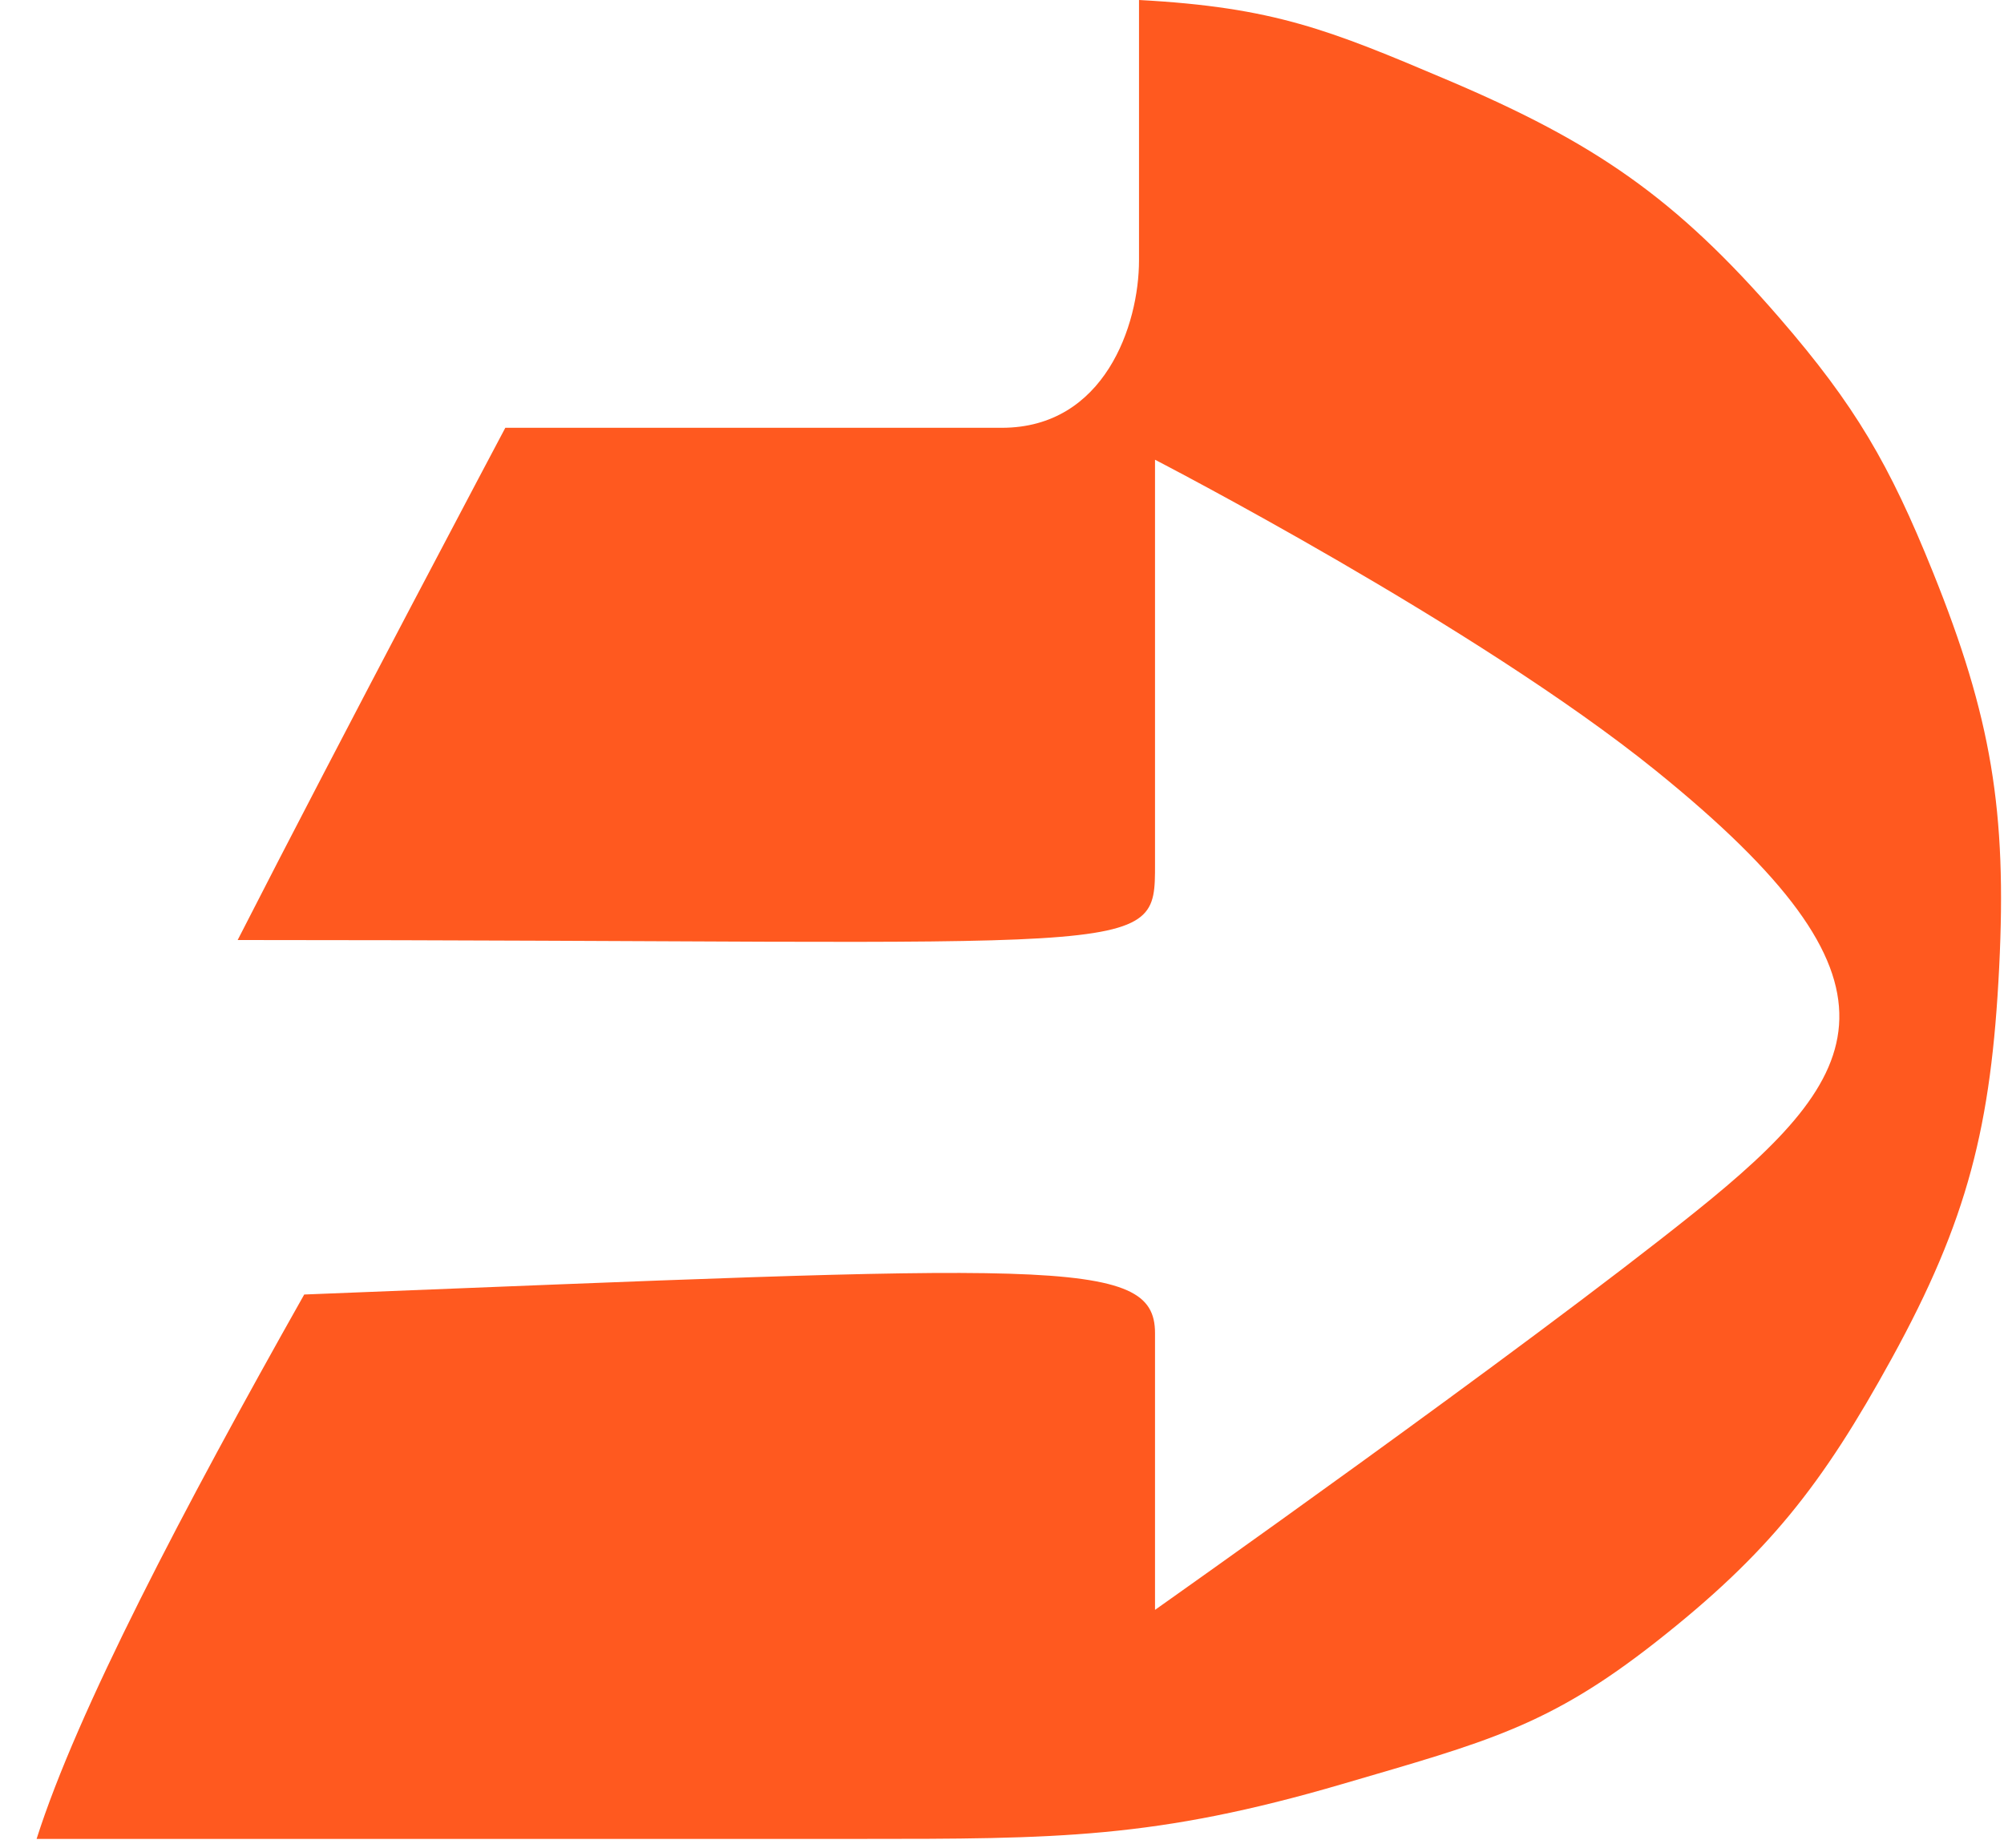
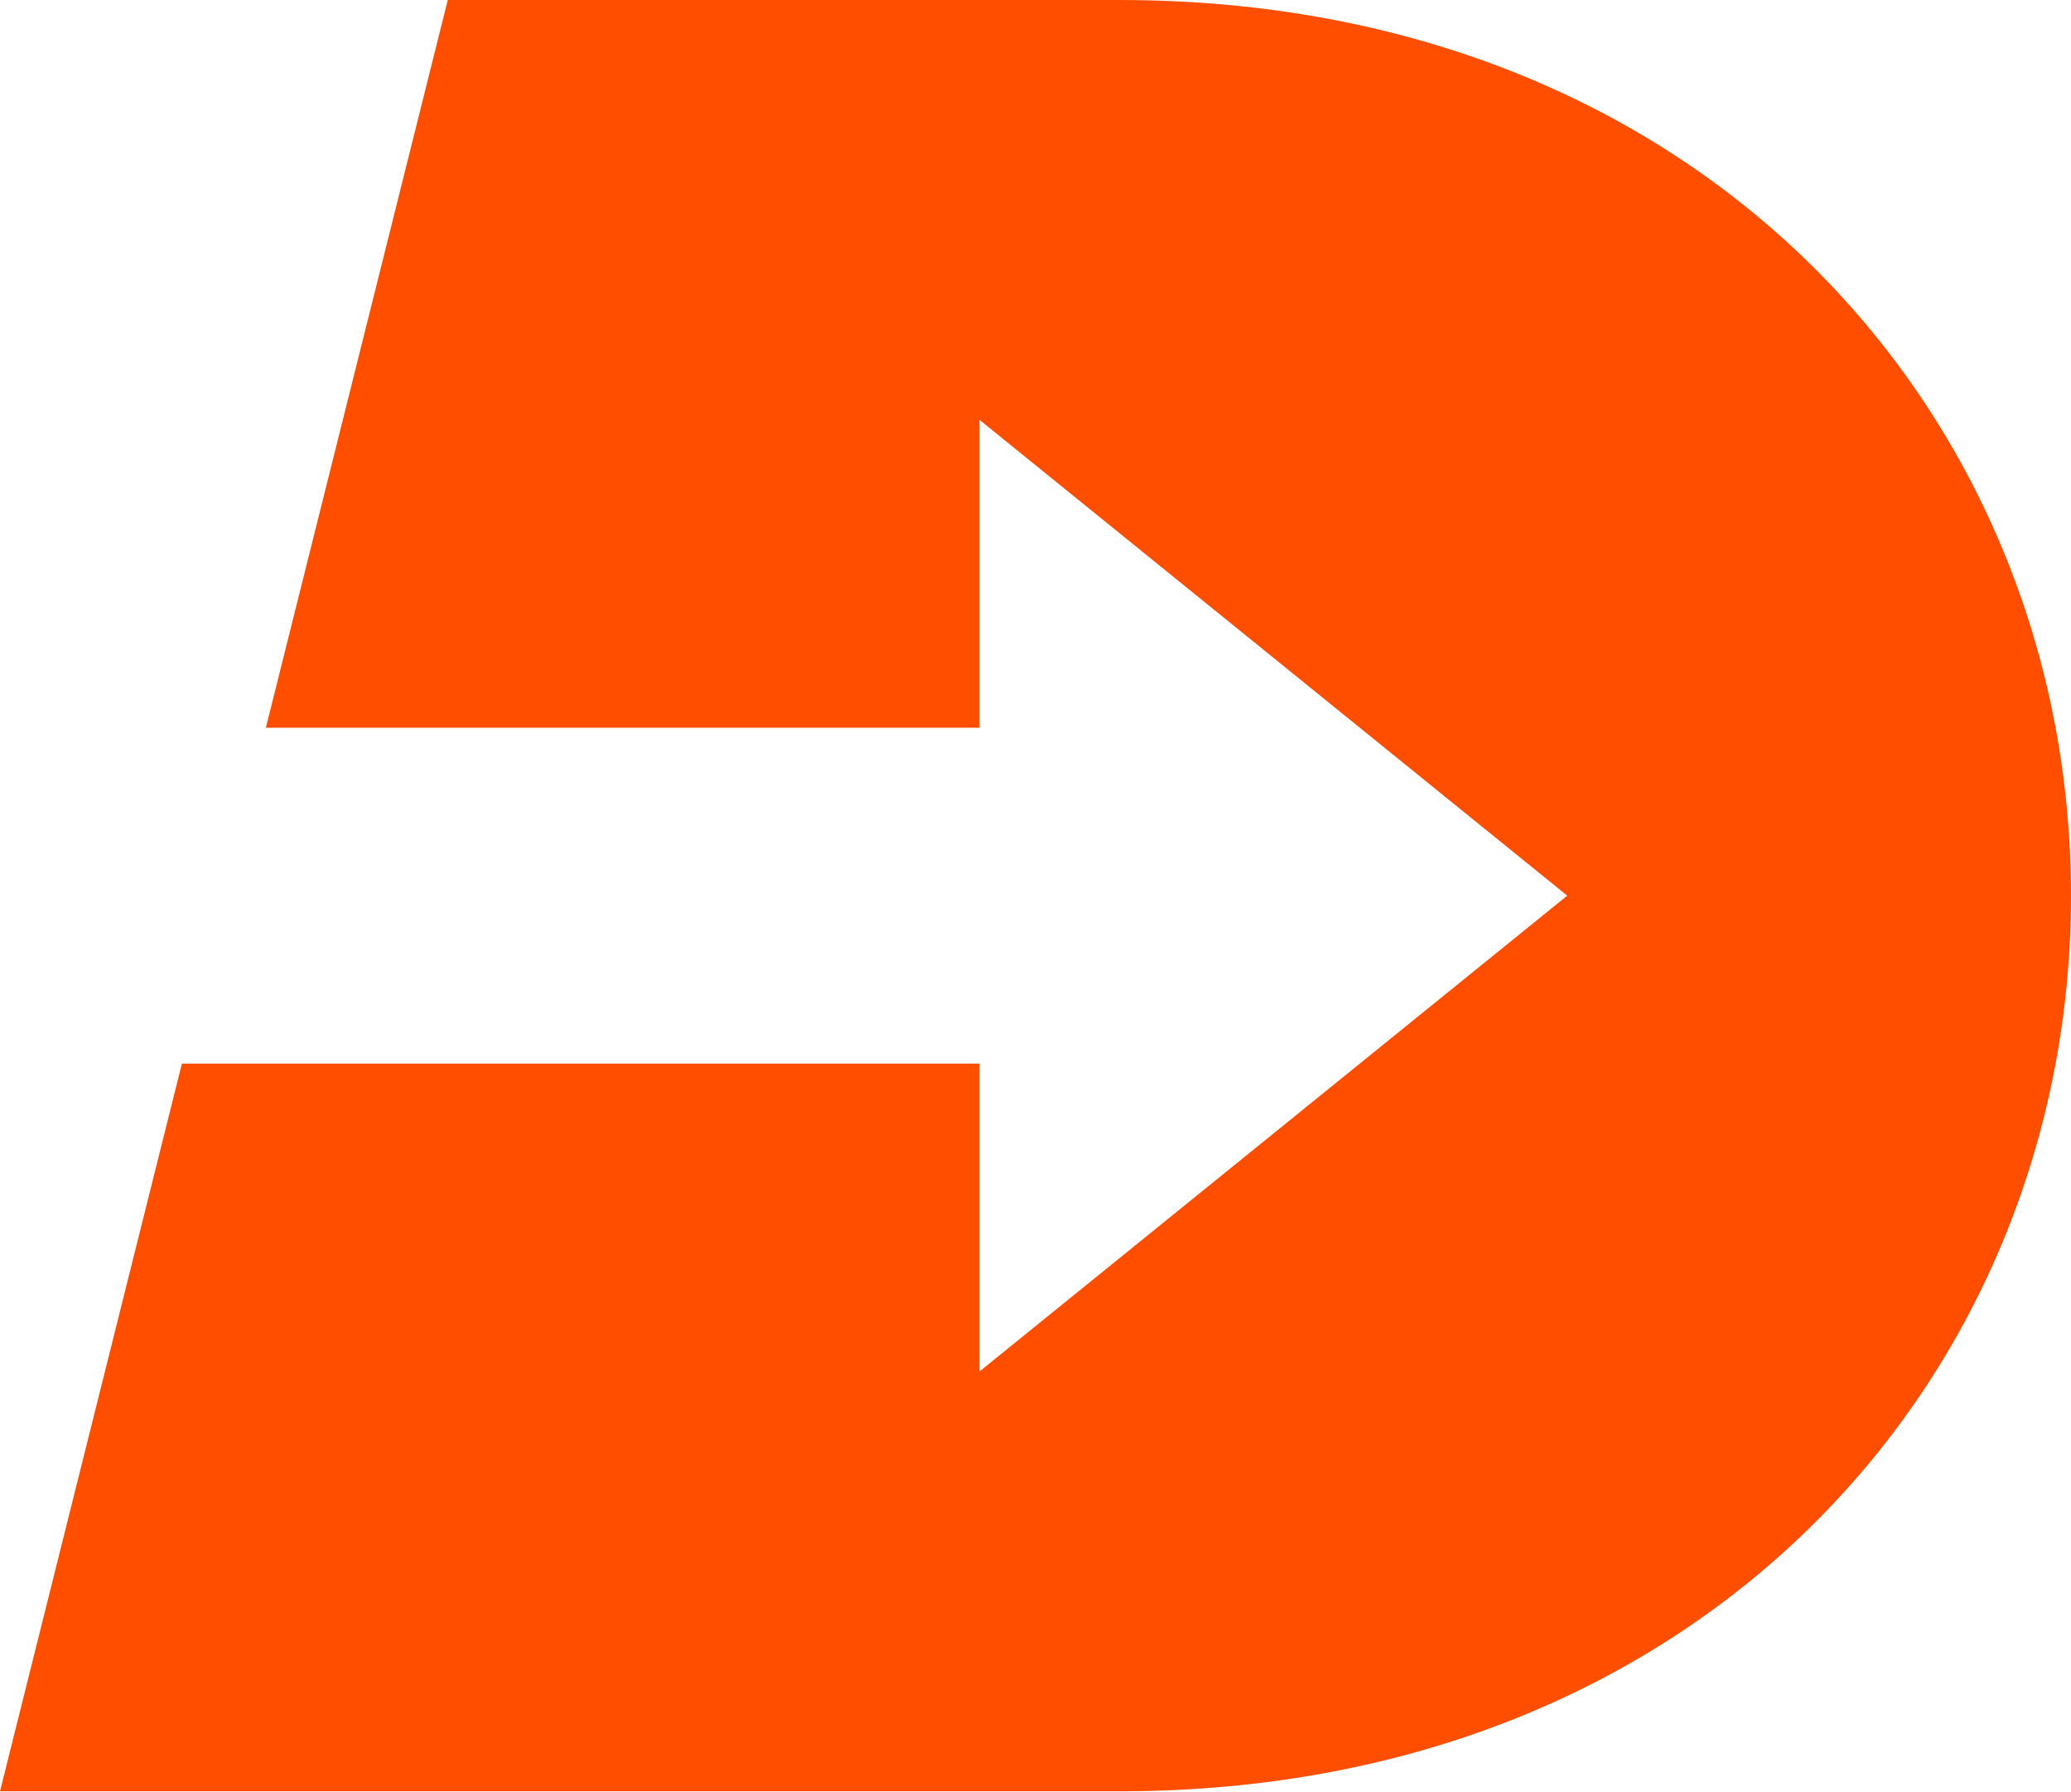
- <svg xmlns="http://www.w3.org/2000/svg" width="438" height="404" viewBox="0 0 438 404" fill="none">
-   <path fill="#FF591F" d="M252.444 100.508V188.951C252.444 210.008 252.444 205.508 51.944 205.508C74.914 160.508 110.444 93.525 110.444 93.525H169.944H218.944C241.444 93.525 248.944 71.008 248.944 56.927V29.003V0C278.444 1.585 290.634 6.56 316.444 17.523C348.513 31.146 366.145 43.175 388.944 69.523C405.509 88.668 412.979 101.543 422.444 125.023C435.249 156.791 438.651 177.314 436.944 211.523C435.218 246.108 430.116 266.673 413.444 297.023C398.25 324.682 386.488 339.657 361.944 358.951C338.439 377.427 324.959 380.772 293.444 390.008C252.444 402.023 230.944 402.023 187.444 402.023H8C16.846 374.149 40 330 66.49 283.008C229.49 276.565 252.444 274.508 252.444 291.451V351.951C252.444 351.951 332.58 295.398 370.444 265.008C408.444 234.508 419.444 215.008 361.944 168.508C322.804 136.855 252.444 100.508 252.444 100.508Z" />
+ <svg xmlns="http://www.w3.org/2000/svg" width="148" height="128" viewBox="26 36 148 128" fill="none">
+   <path fill="#FF4E00" d="M58 36 H106 C148 36 174 66 174 100 C174 134 148 164 106 164 H26 L39 112 H96 V134 L138 100 L96 66 V88 H45 Z" />
</svg>
